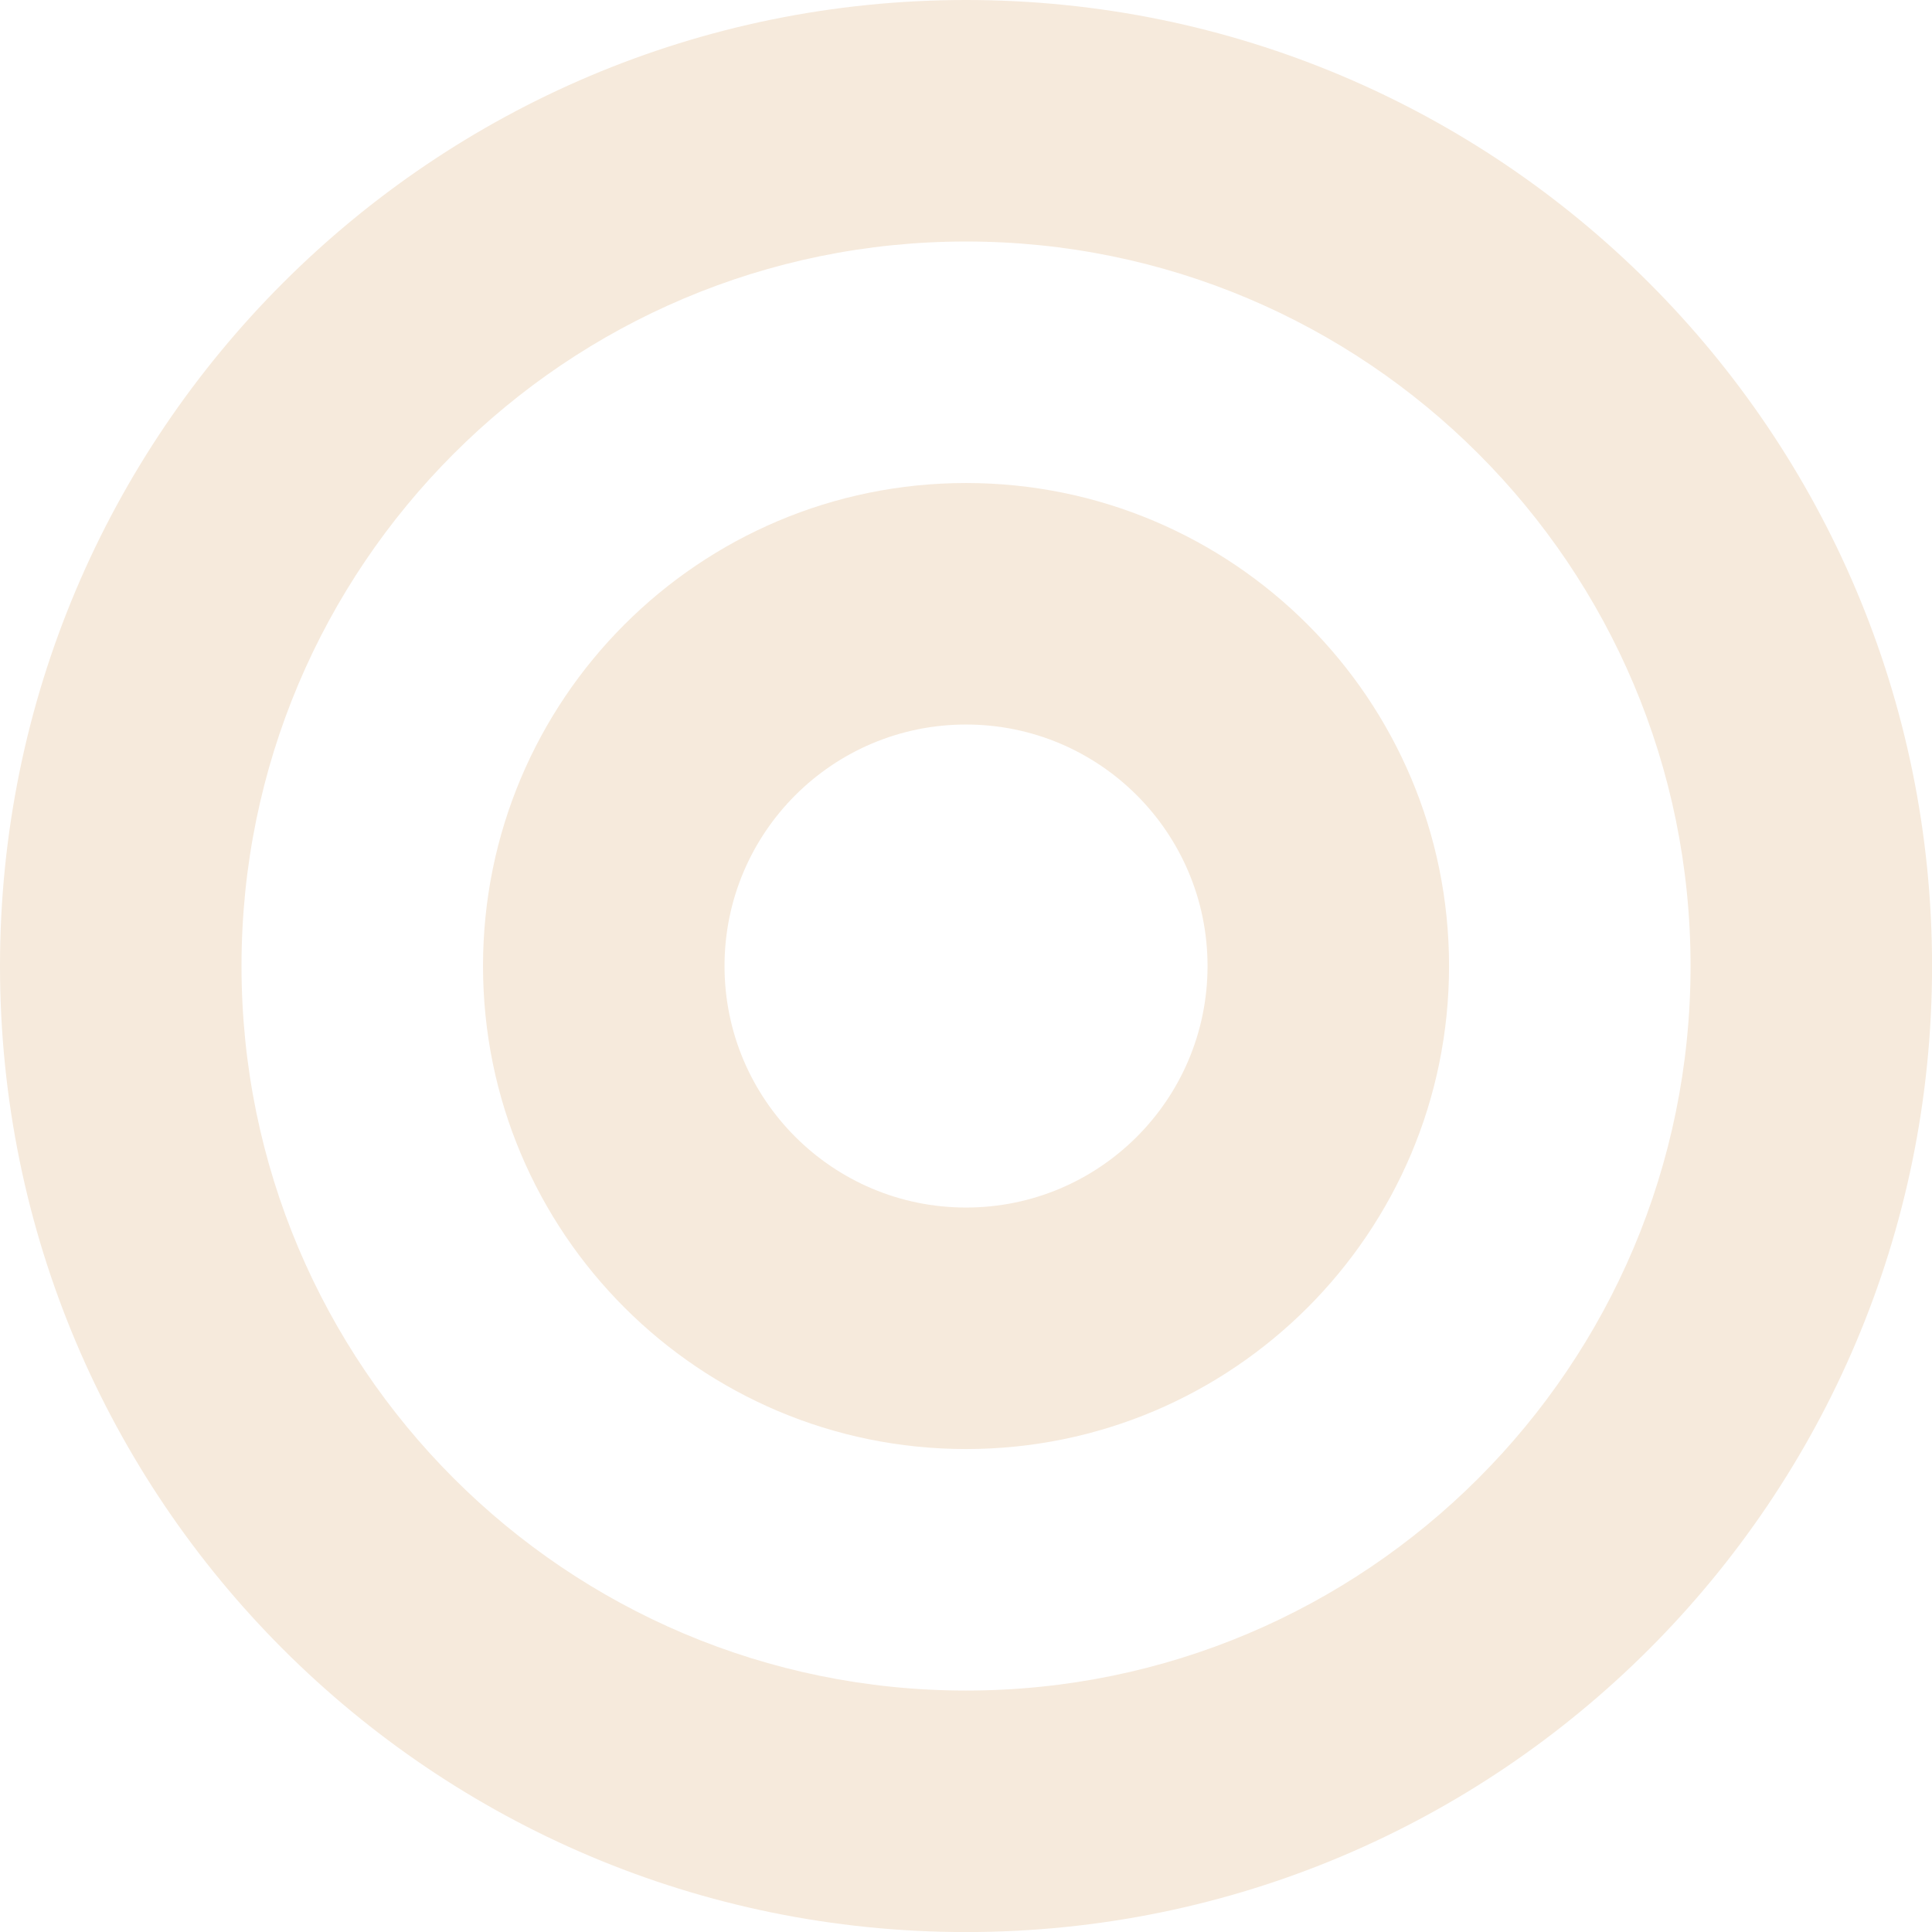
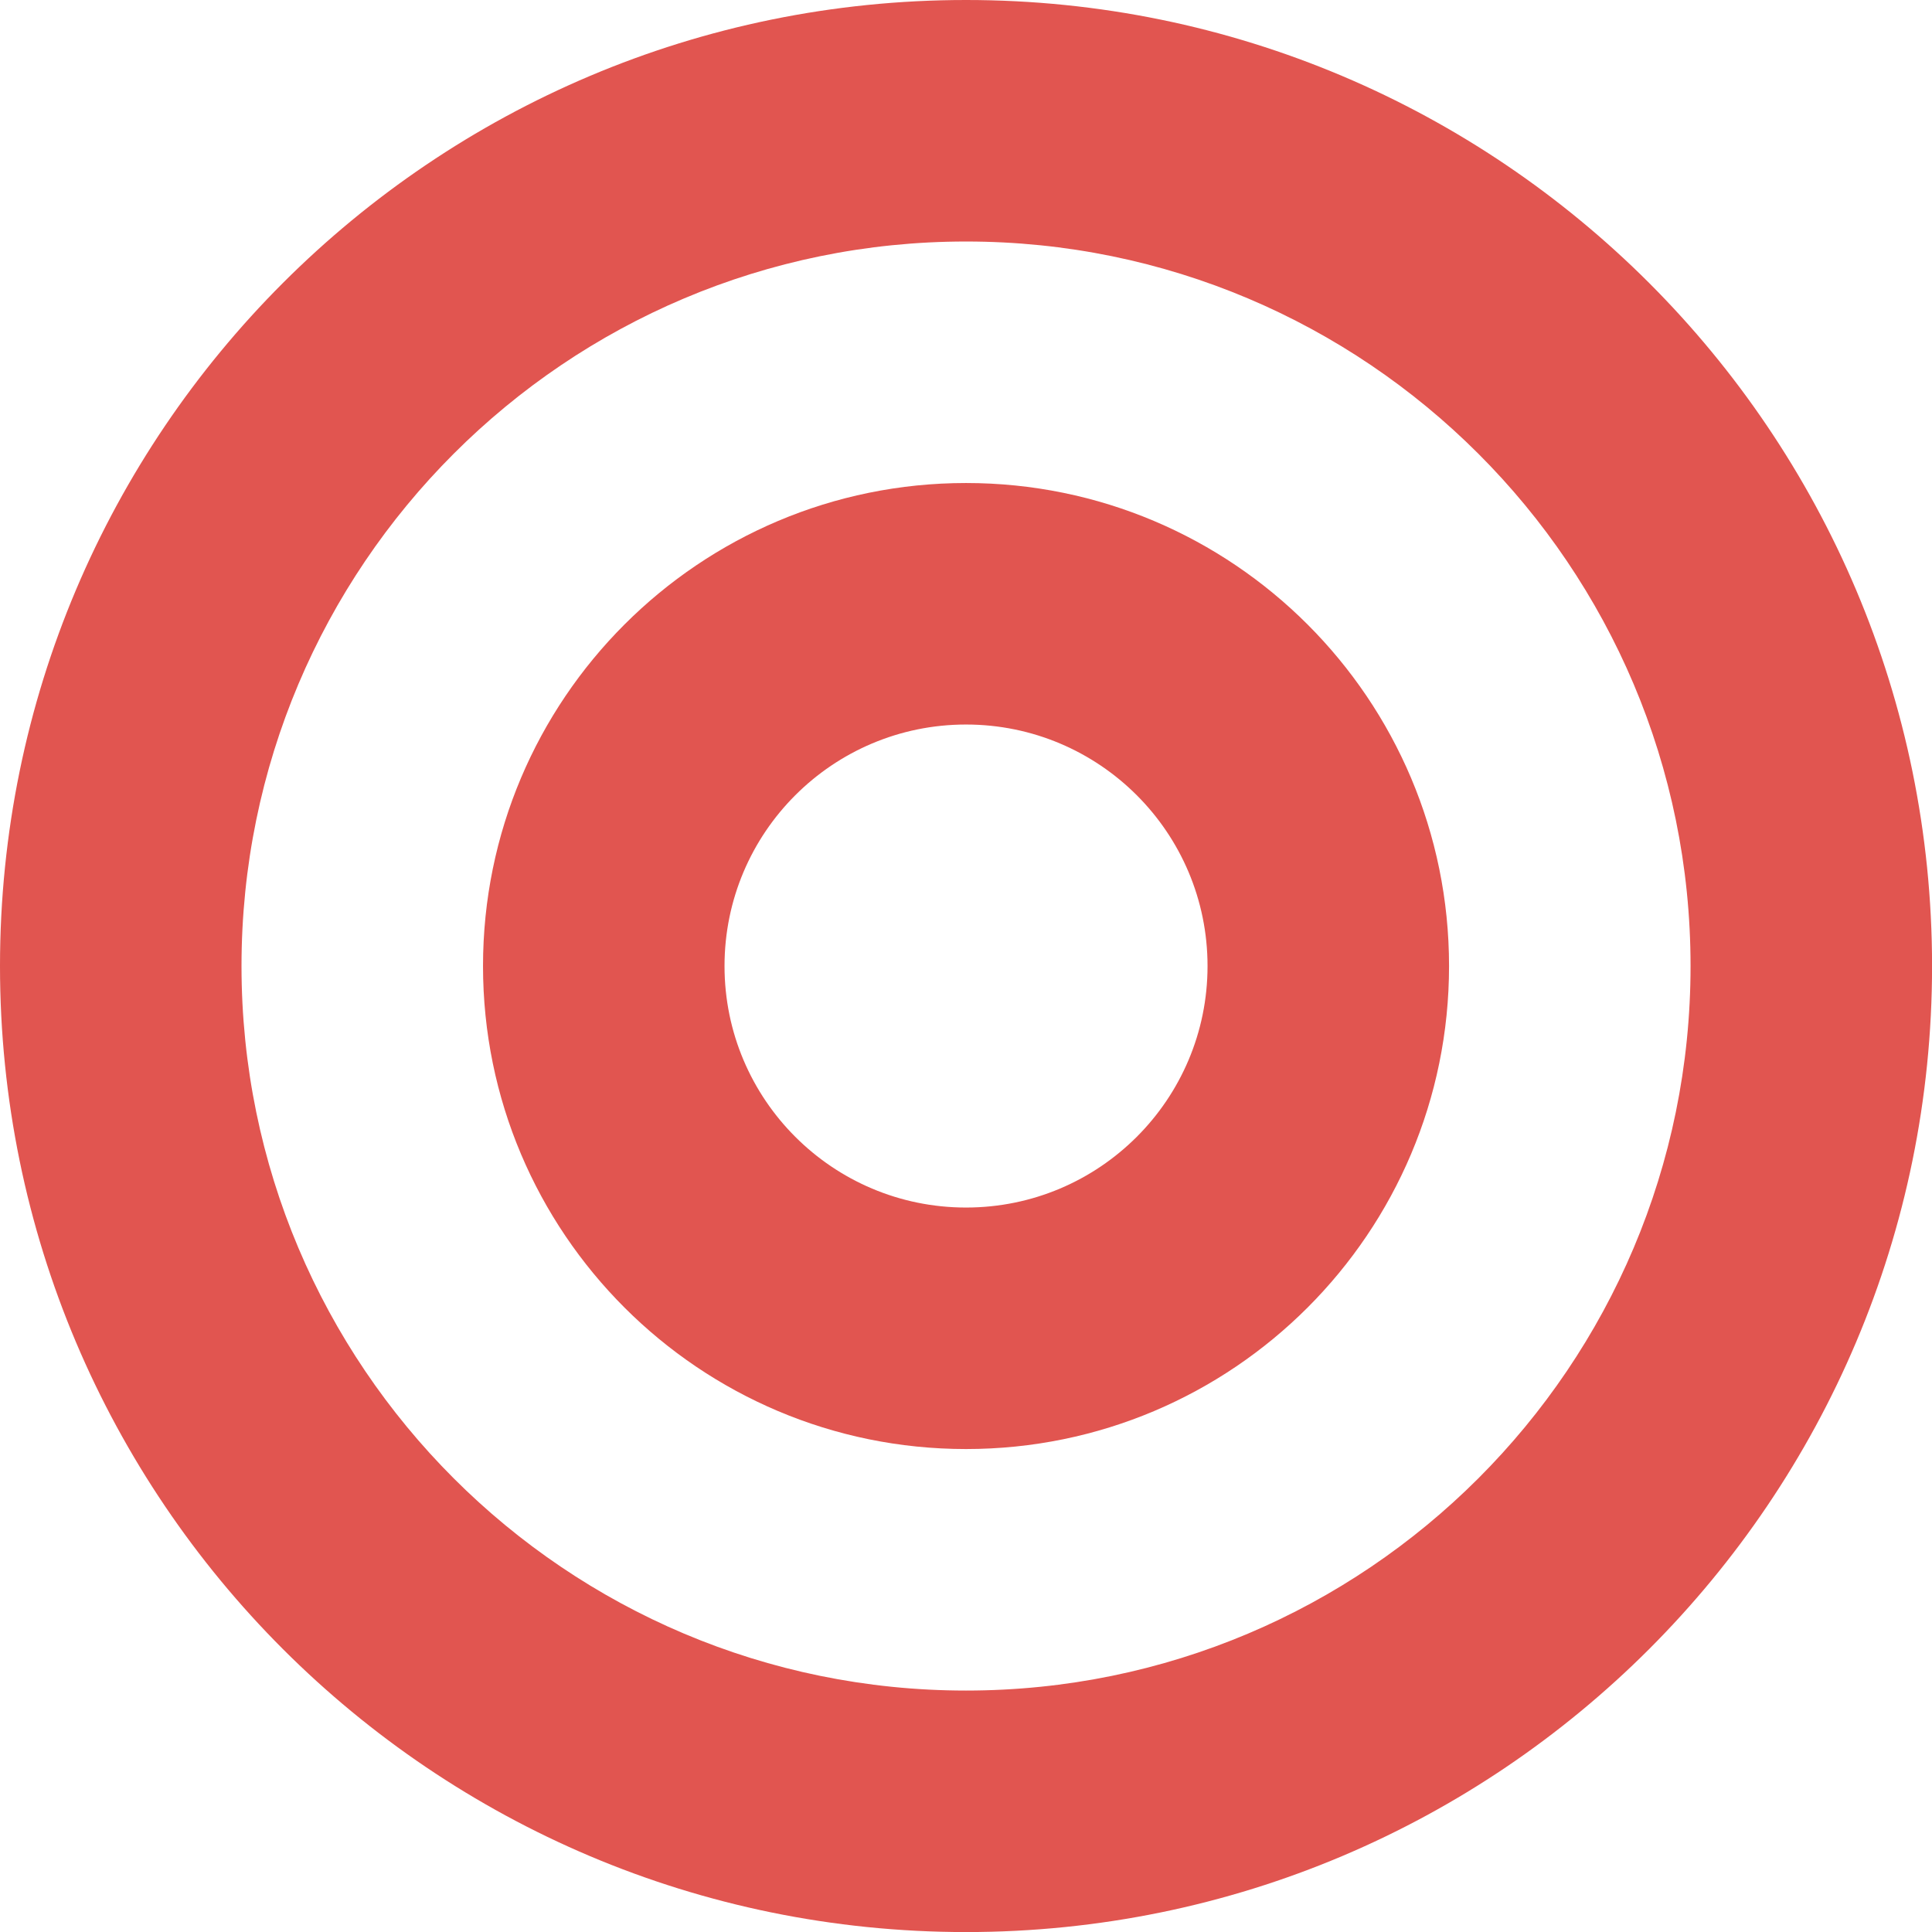
<svg xmlns="http://www.w3.org/2000/svg" width="40" height="40" viewBox="0 0 10.583 10.583" version="1.1" id="svg8">
  <defs id="defs2" />
  <g id="layer1" transform="translate(-33.07292,-25.80208)">
-     <path style="opacity:1;fill:#f6eadc;fill-opacity:1;fill-rule:nonzero;stroke:none;stroke-width:3.78;stroke-linecap:butt;stroke-linejoin:miter;stroke-miterlimit:4;stroke-dasharray:none;stroke-dashoffset:0;stroke-opacity:1;paint-order:markers fill stroke" d="M 20 0 A 20 20 0 0 0 0 20 A 20 20 0 0 0 20 40 A 20 20 0 0 0 40 20 A 20 20 0 0 0 20 0 z M 20 5 A 15 15 0 0 1 35 20 A 15 15 0 0 1 20 35 A 15 15 0 0 1 5 20 A 15 15 0 0 1 20 5 z " id="path5135" transform="matrix(0.2645833,0,0,0.2645833,33.07292,25.80208)" />
-     <path style="opacity:1;fill:#f6eadc;fill-opacity:1;fill-rule:nonzero;stroke:none;stroke-width:3.78;stroke-linecap:butt;stroke-linejoin:miter;stroke-miterlimit:4;stroke-dasharray:none;stroke-dashoffset:0;stroke-opacity:1;paint-order:markers fill stroke" d="M 20 10 A 10 10 0 0 0 10 20 A 10 10 0 0 0 20 30 A 10 10 0 0 0 30 20 A 10 10 0 0 0 20 10 z M 20 15 A 5 5 0 0 1 25 20 A 5 5 0 0 1 20 25 A 5 5 0 0 1 15 20 A 5 5 0 0 1 20 15 z " transform="matrix(0.2645833,0,0,0.2645833,33.07292,25.80208)" id="path5148" />
+     <path style="opacity:1;fill:#e15550;fill-opacity:1;fill-rule:nonzero;stroke:none;stroke-width:3.78;stroke-linecap:butt;stroke-linejoin:miter;stroke-miterlimit:4;stroke-dasharray:none;stroke-dashoffset:0;stroke-opacity:1;paint-order:markers fill stroke" d="M 20 0 A 20 20 0 0 0 0 20 A 20 20 0 0 0 20 40 A 20 20 0 0 0 40 20 A 20 20 0 0 0 20 0 z M 20 5 A 15 15 0 0 1 35 20 A 15 15 0 0 1 20 35 A 15 15 0 0 1 5 20 A 15 15 0 0 1 20 5 z " id="path5135" transform="matrix(0.2645833,0,0,0.2645833,33.07292,25.80208)" />
+     <path style="opacity:1;fill:#e15550;fill-opacity:1;fill-rule:nonzero;stroke:none;stroke-width:3.78;stroke-linecap:butt;stroke-linejoin:miter;stroke-miterlimit:4;stroke-dasharray:none;stroke-dashoffset:0;stroke-opacity:1;paint-order:markers fill stroke" d="M 20 10 A 10 10 0 0 0 10 20 A 10 10 0 0 0 20 30 A 10 10 0 0 0 30 20 A 10 10 0 0 0 20 10 z M 20 15 A 5 5 0 0 1 25 20 A 5 5 0 0 1 20 25 A 5 5 0 0 1 15 20 A 5 5 0 0 1 20 15 z " transform="matrix(0.2645833,0,0,0.2645833,33.07292,25.80208)" id="path5148" />
  </g>
</svg>
